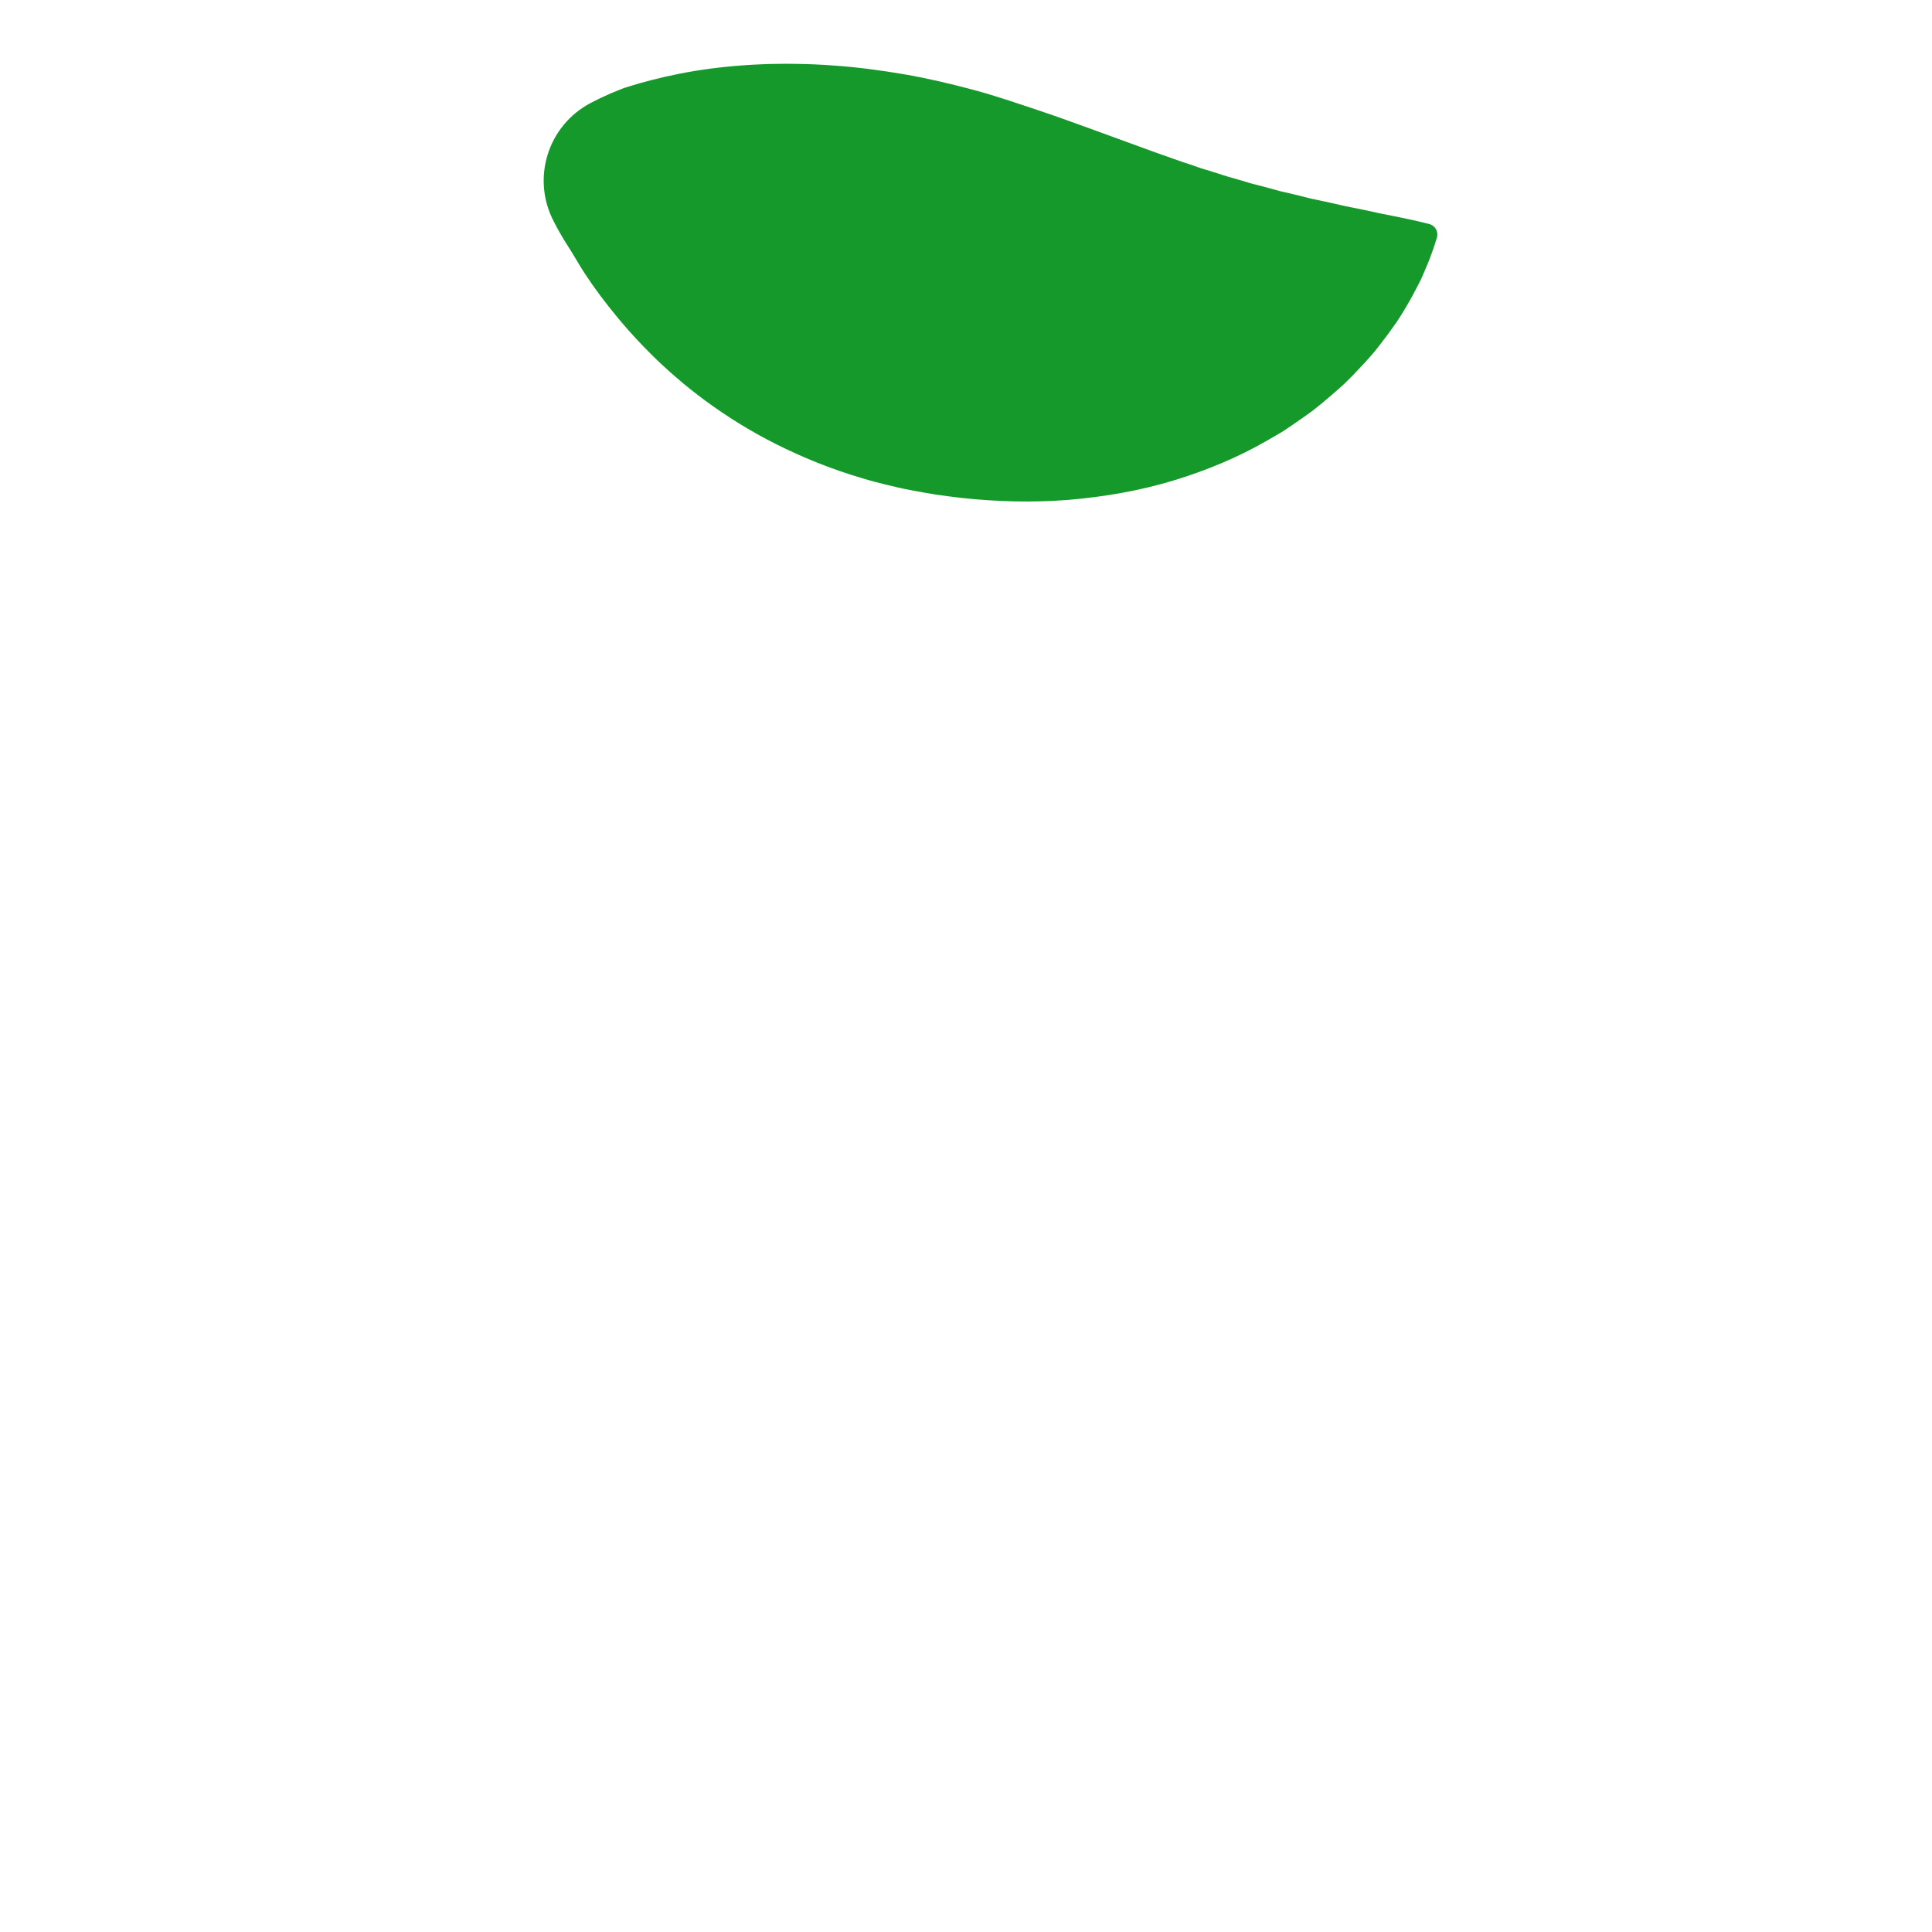
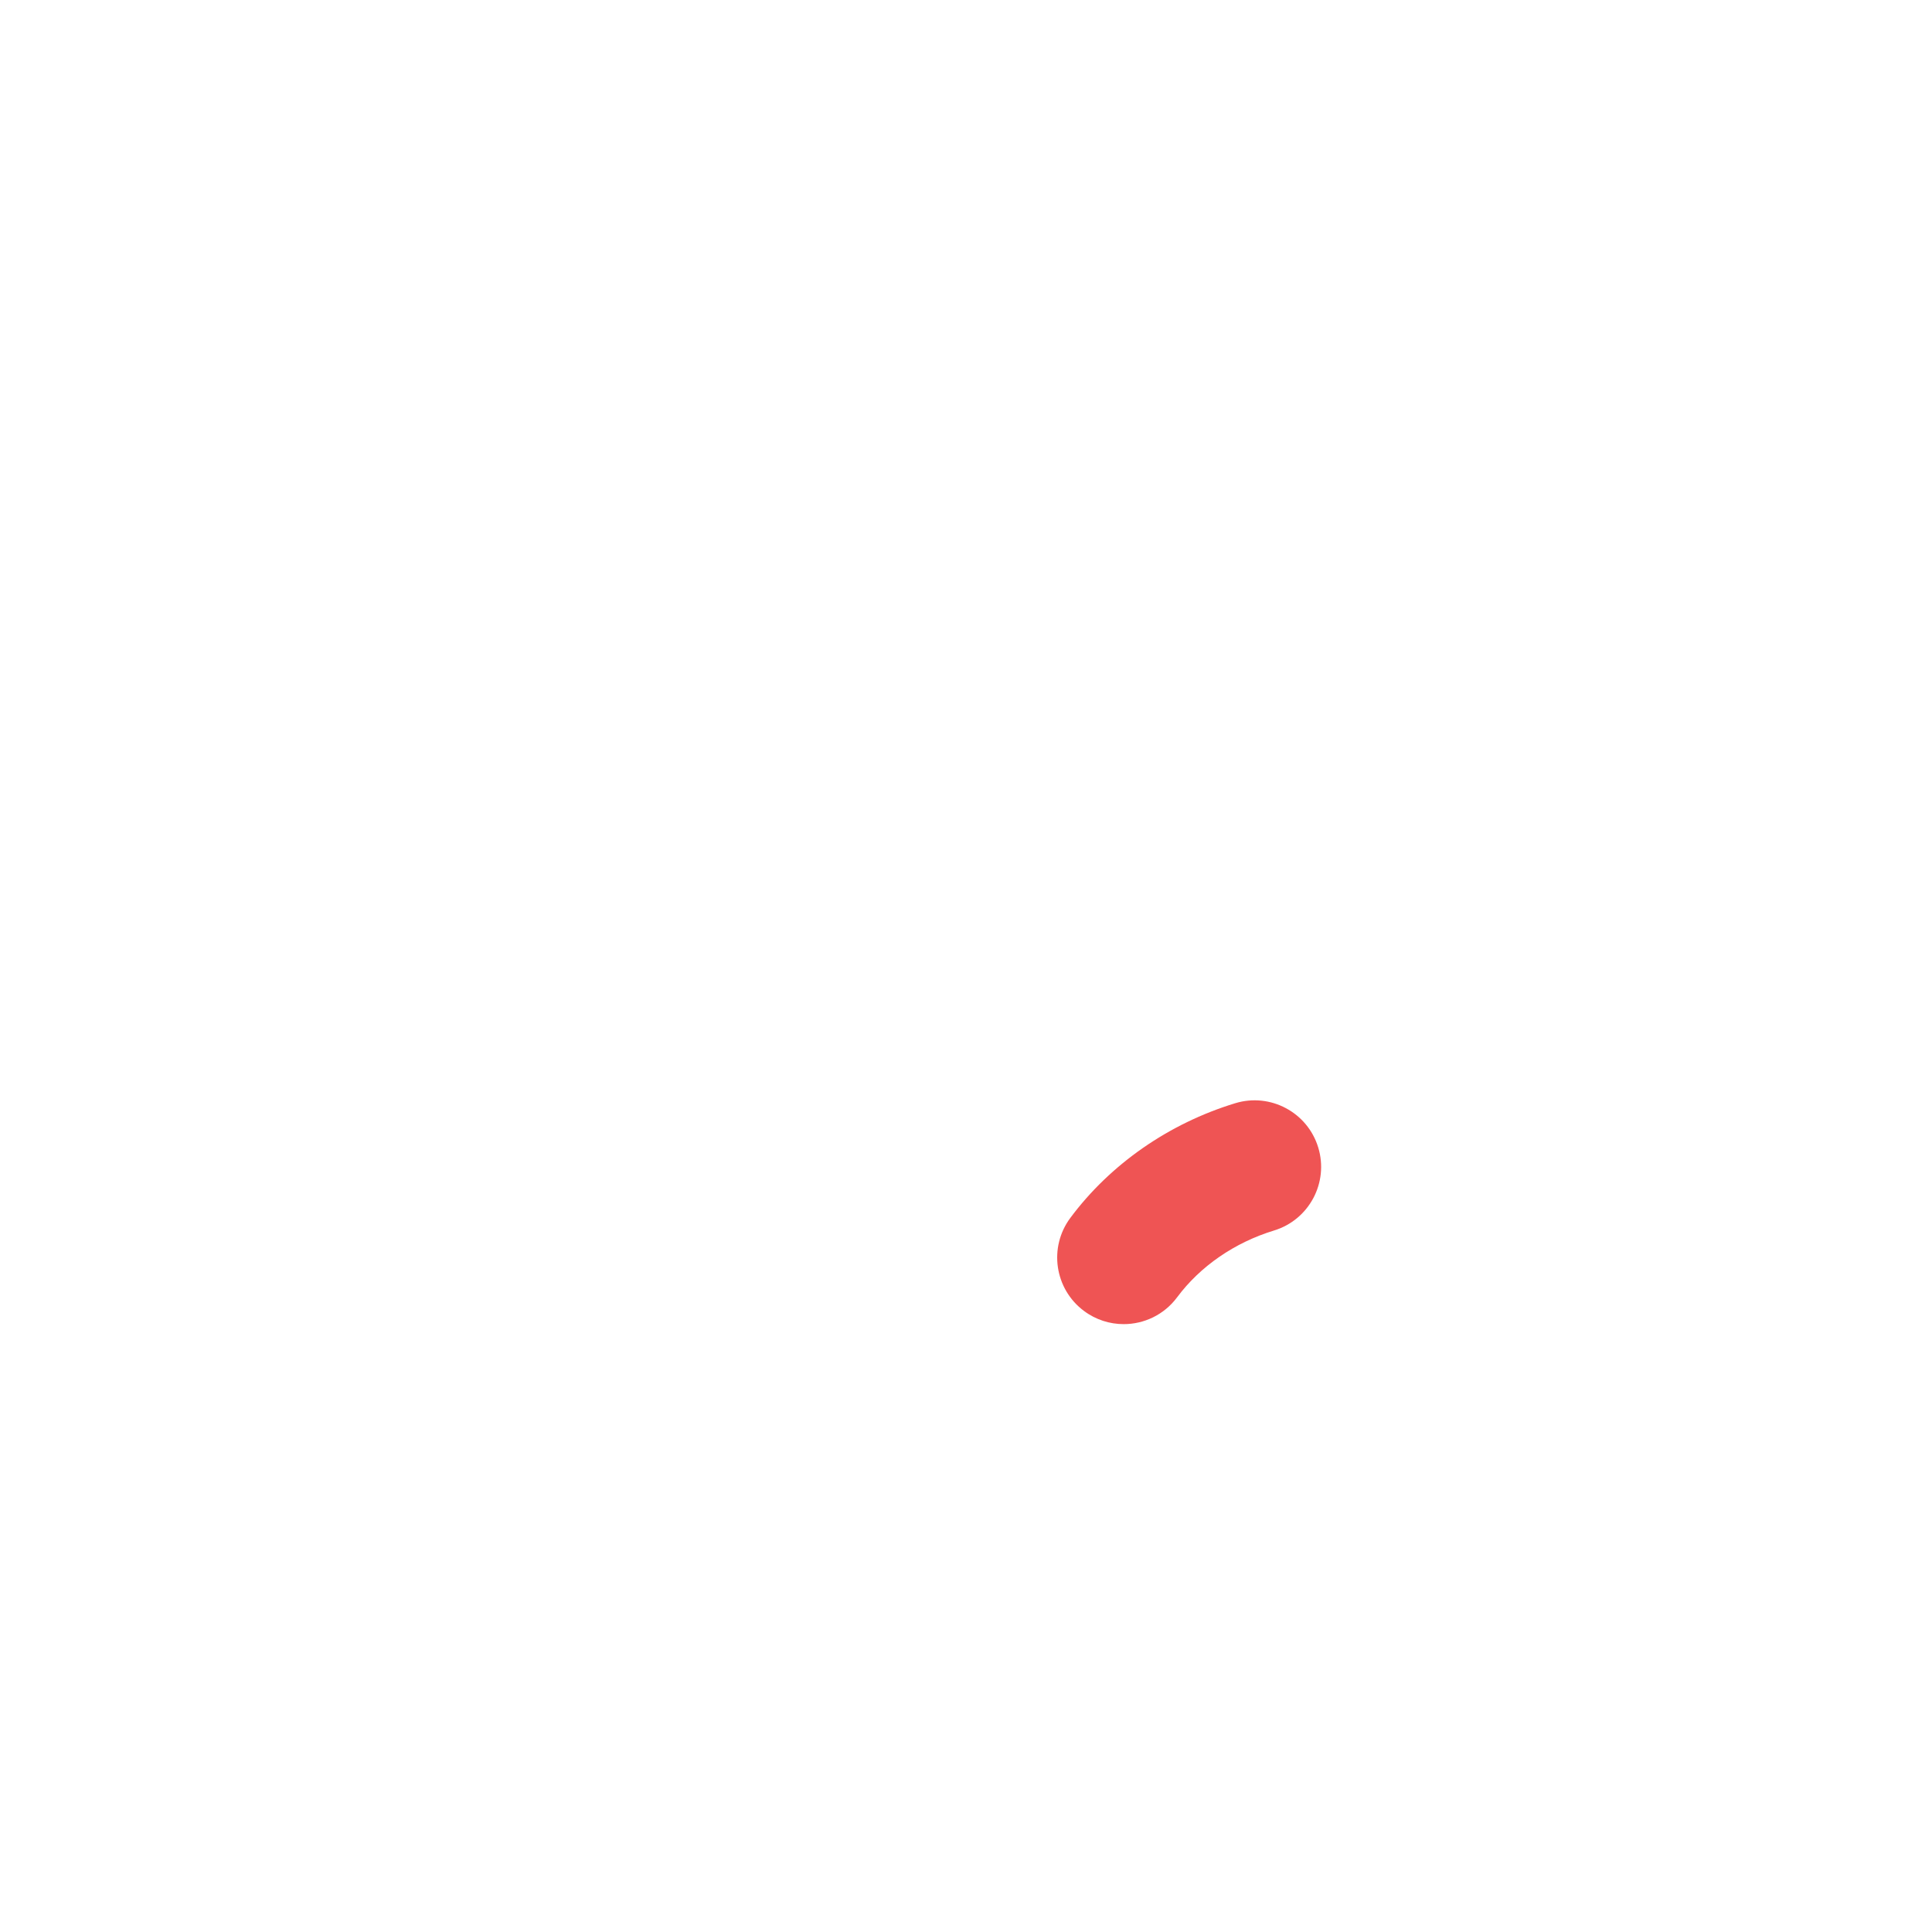
<svg xmlns="http://www.w3.org/2000/svg" version="1.1" x="0px" y="0px" viewBox="0 0 512 512" enable-background="new 0 0 512 512" xml:space="preserve">
  <g id="Layer_4">
-     <path fill="#16992B" d="M156.849,27.127c0,0,0.292-0.148,0.857-0.433c0.565-0.284,1.411-0.73,2.477-1.194   c0.536-0.24,1.134-0.508,1.792-0.804c0.649-0.265,1.356-0.553,2.122-0.866c0.383-0.156,0.781-0.317,1.193-0.484   c0.437-0.155,0.877-0.273,1.339-0.417c0.926-0.277,1.909-0.57,2.948-0.881c4.247-1.184,9.02-2.339,14.438-3.227   c5.383-0.887,11.331-1.511,17.509-1.771c1.551-0.084,3.113-0.115,4.699-0.124c1.581-0.045,3.145-0.024,4.745,0.003   c3.232,0.037,6.397,0.171,9.654,0.414c6.419,0.429,12.934,1.302,19.184,2.376c6.27,1.084,12.416,2.556,18.244,4.121   c5.844,1.549,11.476,3.527,16.863,5.306c5.395,1.794,10.625,3.72,15.731,5.573c5.183,1.893,10.285,3.755,15.221,5.558   c2.606,0.919,5.168,1.823,7.677,2.707c1.284,0.411,2.574,0.822,3.883,1.306c1.314,0.509,2.59,0.763,3.91,1.235   c1.334,0.422,2.65,0.839,3.947,1.249c1.339,0.384,2.658,0.763,3.955,1.135c0.67,0.205,1.334,0.408,1.993,0.609   c0.666,0.209,1.312,0.324,1.975,0.511c1.345,0.357,2.664,0.708,3.956,1.051c0.668,0.188,1.328,0.375,1.982,0.559   c0.656,0.148,1.305,0.293,1.946,0.438c1.324,0.32,2.616,0.632,3.877,0.936c1.291,0.332,2.574,0.678,3.807,0.898   c1.269,0.275,2.501,0.542,3.695,0.801c2.44,0.566,4.798,1.104,6.996,1.503c1.124,0.232,2.203,0.454,3.234,0.667   c1.065,0.235,2.081,0.46,3.045,0.673c3.855,0.76,7.065,1.4,9.326,1.918c1.114,0.229,2.035,0.499,2.629,0.632   c0.604,0.148,0.917,0.224,0.917,0.224l0.115,0.028c1.537,0.375,2.479,1.925,2.104,3.463c-0.013,0.055-0.031,0.118-0.047,0.171   c0,0-0.095,0.304-0.278,0.893c-0.193,0.575-0.441,1.5-0.851,2.584c-0.407,1.089-0.889,2.49-1.552,4.014   c-0.659,1.533-1.378,3.399-2.38,5.225c-0.497,0.938-1.021,1.927-1.57,2.964c-0.565,1.027-1.184,2.07-1.831,3.182   c-0.663,1.08-1.345,2.236-2.109,3.37c-0.792,1.107-1.613,2.255-2.46,3.44c-0.89,1.163-1.809,2.364-2.754,3.6   c-0.961,1.232-2.022,2.402-3.118,3.629c-2.232,2.361-4.579,4.992-7.304,7.333c-2.716,2.347-5.583,4.901-8.802,7.117   c-1.594,1.148-3.254,2.254-4.952,3.411c-0.843,0.602-1.732,1.085-2.621,1.609c-0.897,0.518-1.8,1.04-2.71,1.566   c-7.317,4.205-15.602,7.702-24.474,10.402c-8.884,2.695-18.302,4.332-27.85,5.141c-9.537,0.753-19.08,0.482-28.331-0.512   c-2.292-0.264-4.582-0.569-6.868-0.891c-2.239-0.366-4.461-0.764-6.681-1.187c-2.245-0.402-4.358-0.933-6.508-1.442   c-2.137-0.536-4.276-1.075-6.305-1.711c-8.299-2.432-15.861-5.545-22.804-9.024c-6.966-3.491-13.099-7.386-18.68-11.457   c-2.732-2.037-5.396-4.11-7.793-6.234c-1.215-1.05-2.419-2.09-3.555-3.173c-1.133-1.047-2.237-2.095-3.299-3.176   c-4.272-4.248-7.927-8.465-11.079-12.474c-3.128-3.981-5.816-7.803-7.757-11.054c-0.505-0.836-0.983-1.627-1.433-2.371   c-0.225-0.378-0.452-0.723-0.659-1.097c-0.236-0.375-0.464-0.737-0.684-1.087c-0.442-0.699-0.85-1.345-1.224-1.938   c-0.364-0.623-0.696-1.189-0.992-1.696c-0.598-0.997-1.028-1.852-1.323-2.412c-0.294-0.561-0.446-0.851-0.446-0.851l-0.003-0.007   c-5.964-11.372-1.58-25.425,9.792-31.389C156.604,27.252,156.782,27.161,156.849,27.127z" />
+     <path fill="#EF5454" d="M297.786,350.908c-3.659,0-7.35-1.135-10.511-3.486c-7.812-5.812-9.435-16.858-3.622-24.671   c10.584-14.227,26.096-25.017,43.678-30.382c9.314-2.843,19.168,2.404,22.011,11.718c2.842,9.314-2.404,19.168-11.718,22.011   c-10.435,3.185-19.554,9.471-25.678,17.702C308.485,348.451,303.17,350.908,297.786,350.908z" />
  </g>
  <g id="Layer_1">
</g>
</svg>
